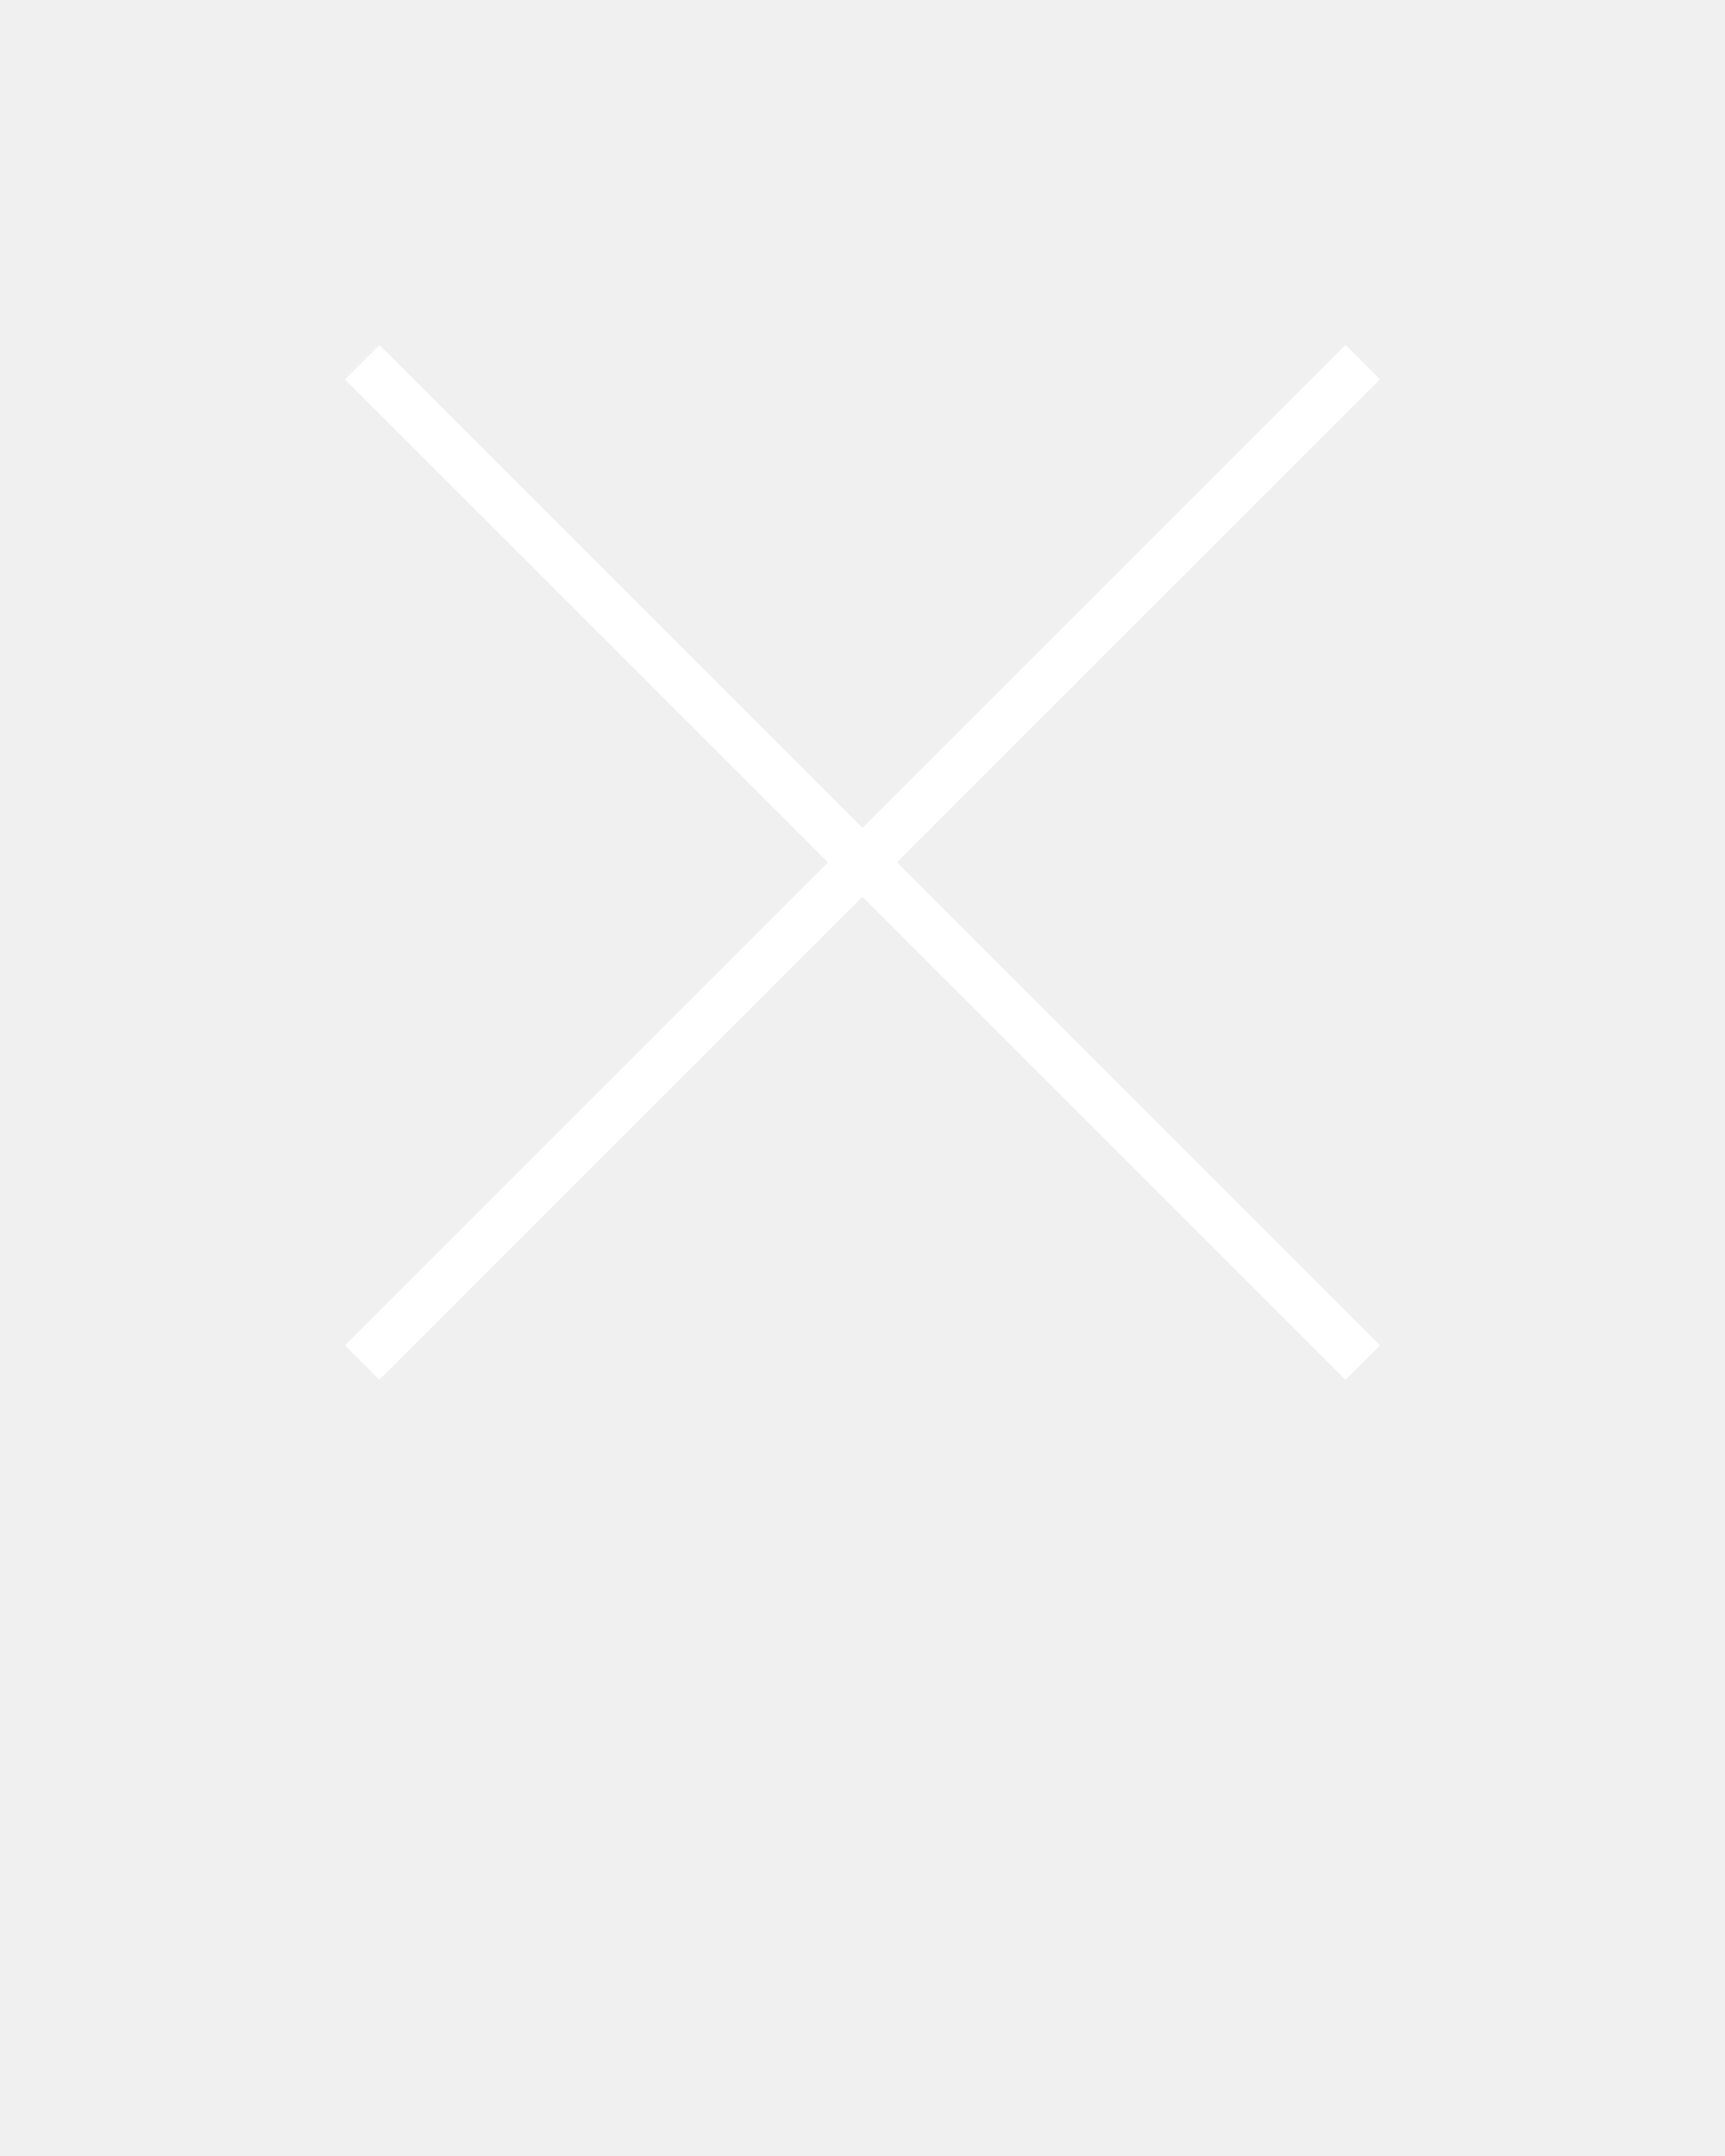
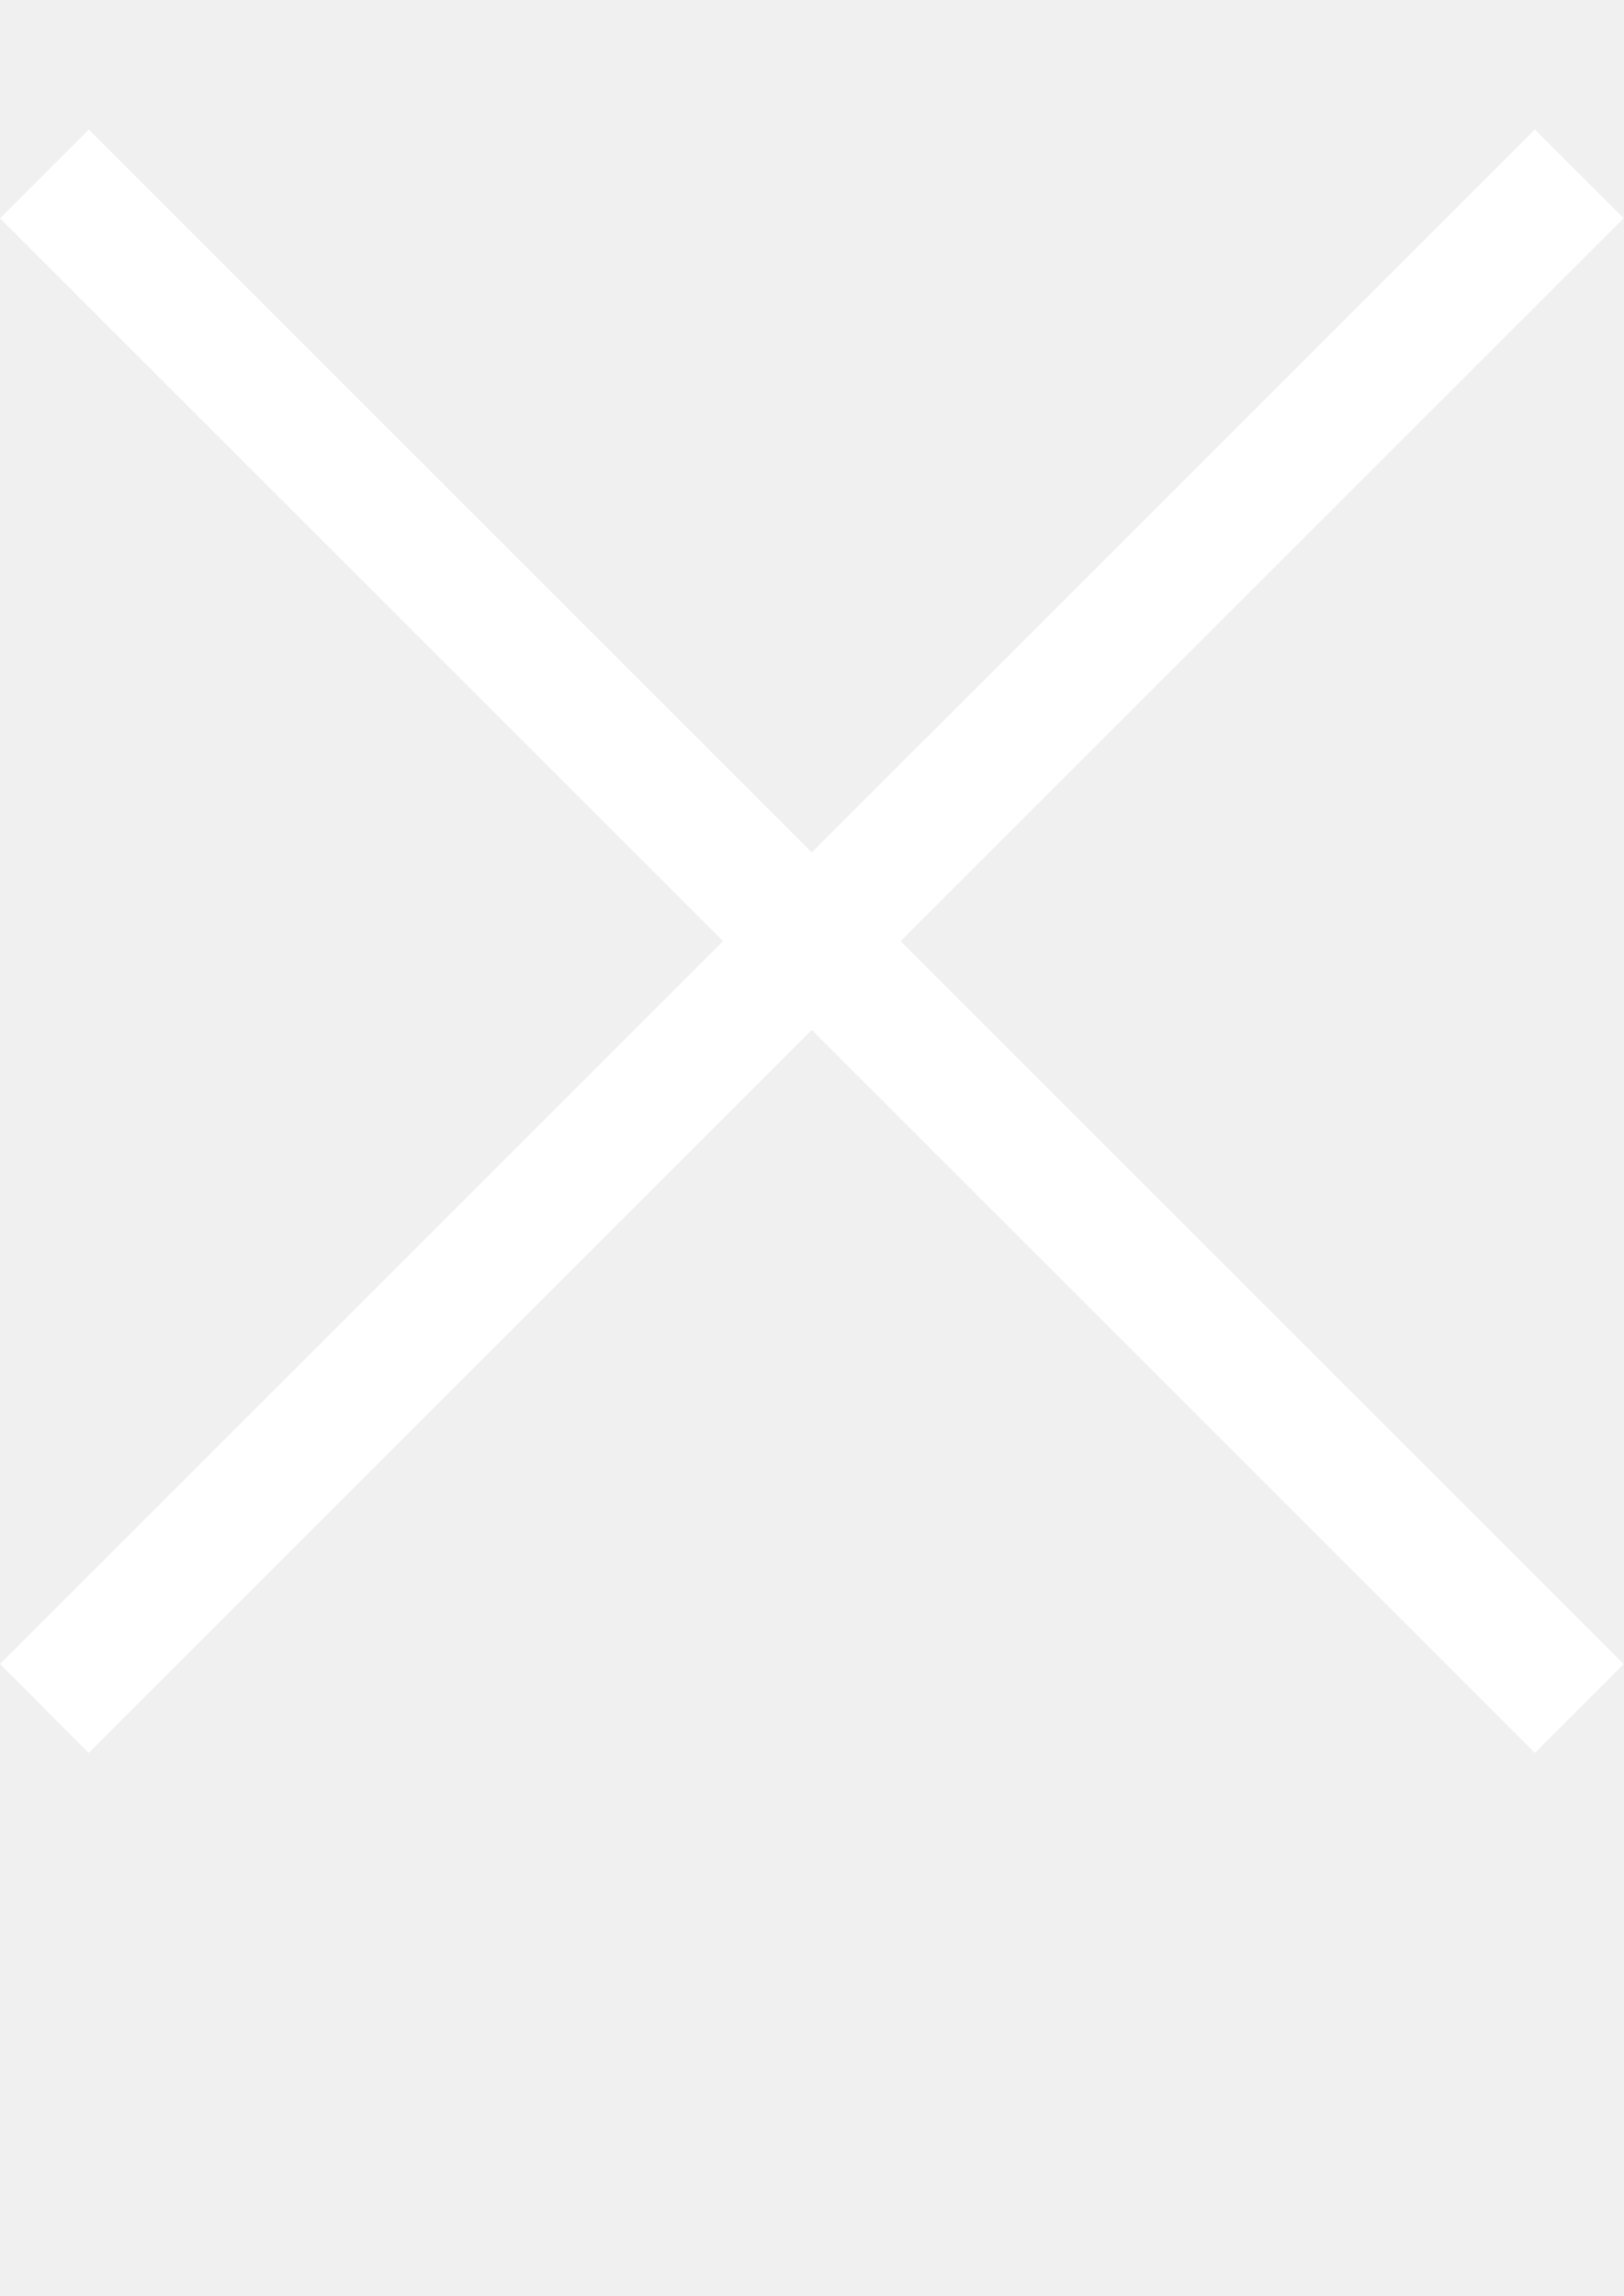
- <svg xmlns="http://www.w3.org/2000/svg" version="1.1" x="0px" y="0px" viewBox="0 0 100 125" enable-background="new 0 0 100 100" xml:space="preserve">
-   <polygon fill="#fff" points="20,22 22,20 50,48 78,20 80,22 52,50 80,78 78,80 50,52 22,80 20,78 48,50 " />
+ <svg xmlns="http://www.w3.org/2000/svg" version="1.1" id="Layer_1" x="0px" y="0px" width="595.279px" height="841.891px" viewBox="0 0 595.279 841.891" enable-background="new 0 0 595.279 841.891" xml:space="preserve">
+   <g display="none">
+     <rect x="-508.463" y="-1860.857" display="inline" width="8805.182" height="4390.192" />
+   </g>
+   <g display="none">
+     <g display="inline">
+       <g>
+         <rect x="0" y="520.45" width="595.279" height="123.725" />
+       </g>
+       <g>
+         <rect x="0" y="284.682" width="595.279" height="123.726" />
+       </g>
+       <g>
+         <rect x="0" y="48.895" width="595.279" height="123.725" />
+       </g>
+     </g>
+   </g>
+   <g display="none">
+     <rect x="0" y="520.45" display="inline" width="595.279" height="123.725" />
+     <rect x="0" y="284.682" display="inline" width="595.279" height="123.726" />
+     <rect x="0" y="48.895" display="inline" width="595.279" height="123.725" />
+   </g>
+   <text transform="matrix(1 0 0 1 2.445579e-04 923.2109)" display="none" enable-background="new    " font-family="'HelveticaNeue-Bold'" font-size="93.013">Created by AlfredoCreates.com/Icons</text>
+   <text transform="matrix(1 0 0 1 2.445579e-04 1016.227)" font-family="'HelveticaNeue-Bold'" font-size="93.013">from the Noun Project</text>
+   <polygon fill="#FFFFFF" points="595.277,80.017 562.706,47.492 297.617,312.56 32.551,47.492 0.003,80.017 265.093,345.106   0.003,610.196 32.528,642.743 297.617,377.654 562.706,642.743 595.277,610.196 330.188,345.106 " />
</svg>
